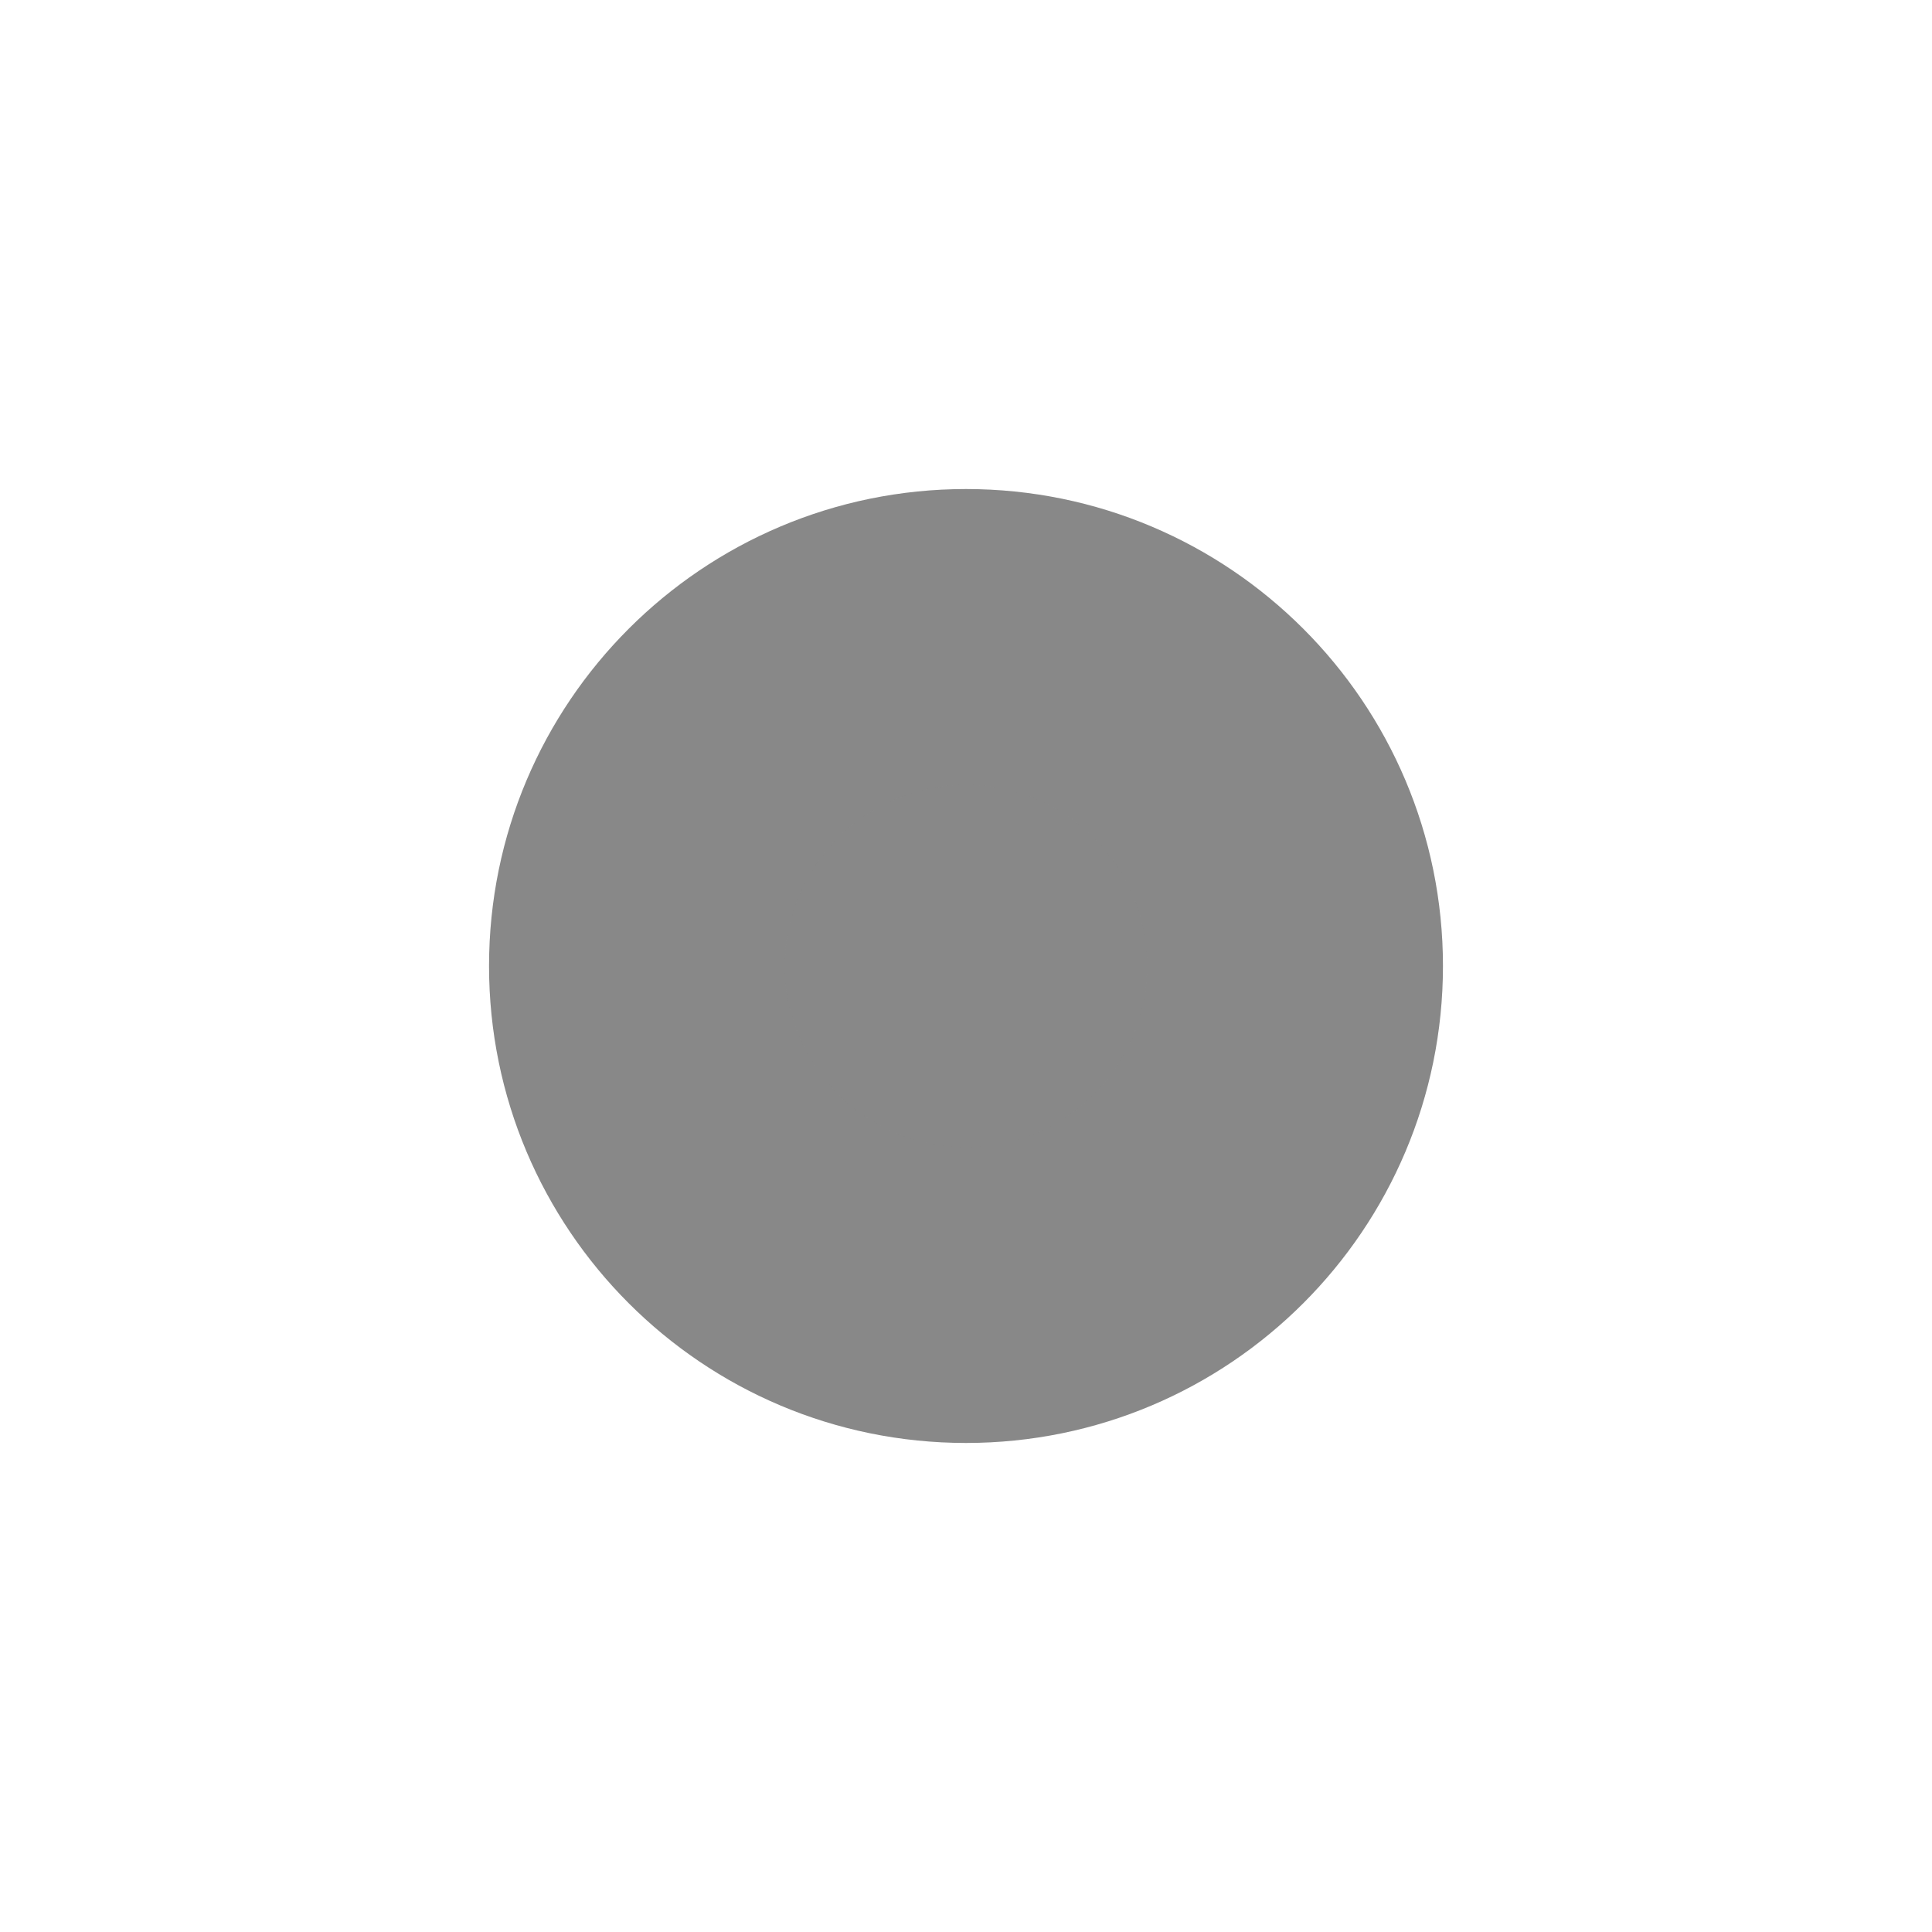
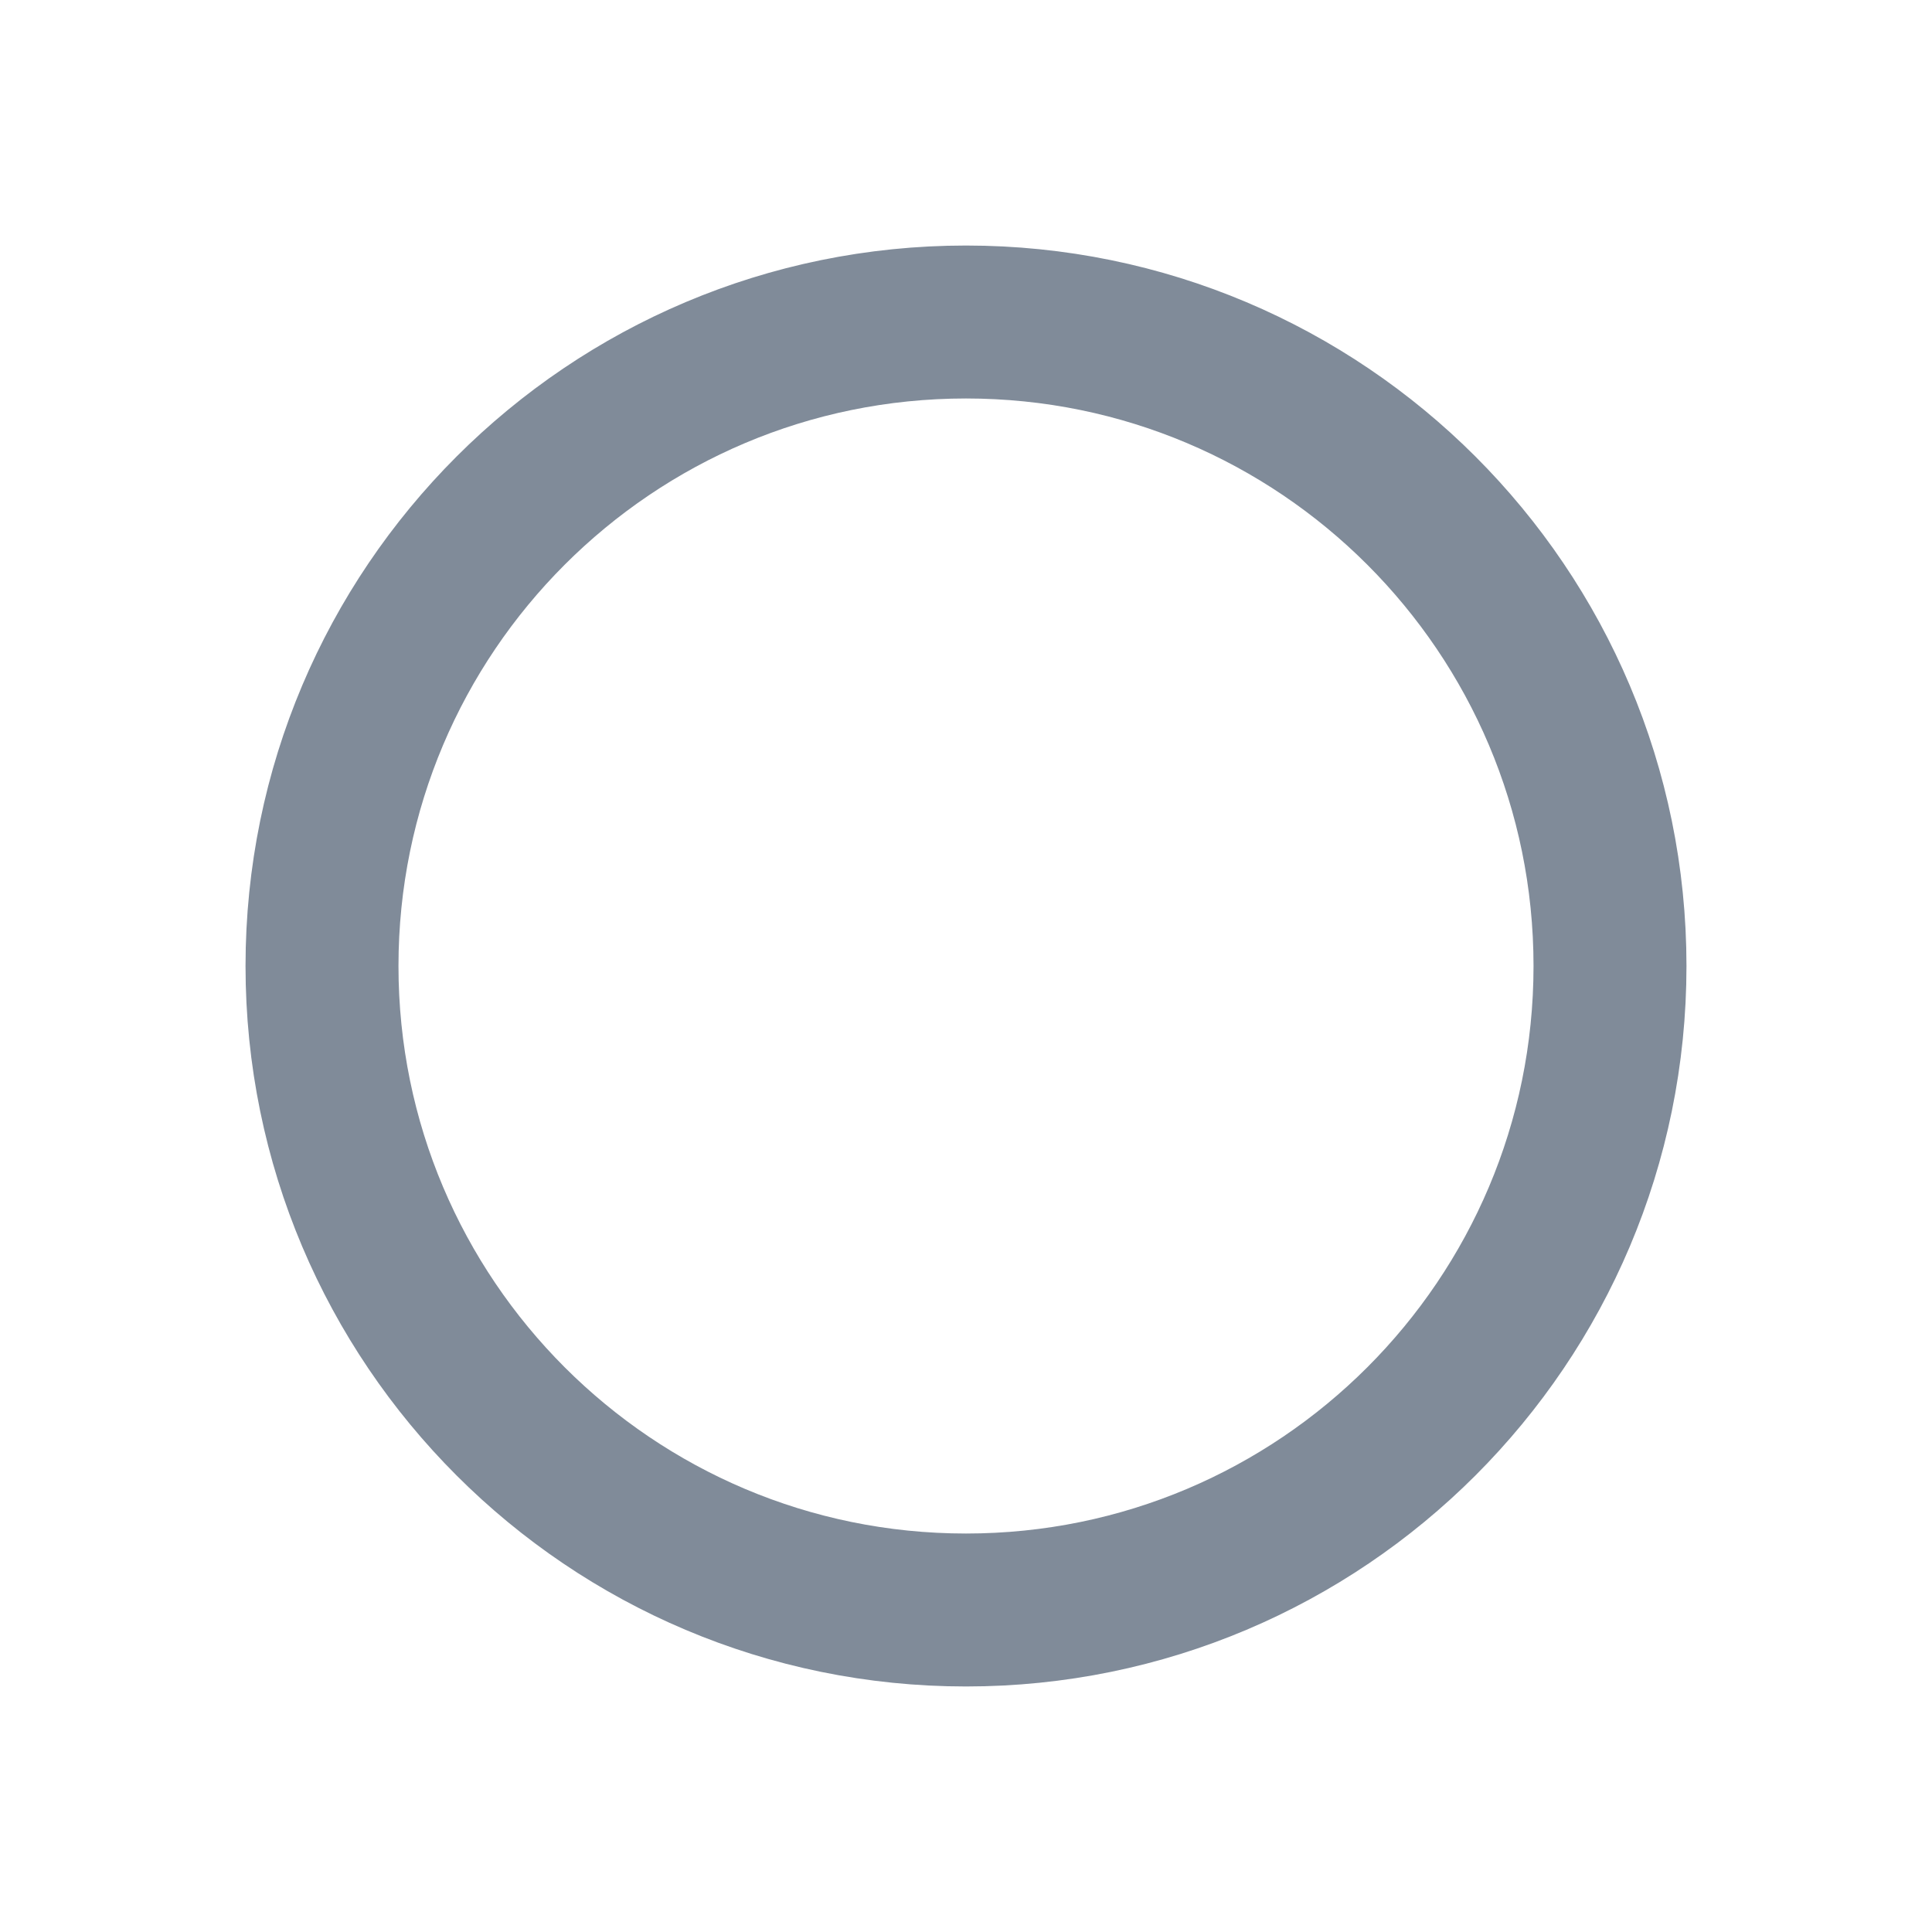
- <svg xmlns="http://www.w3.org/2000/svg" width="32" height="32" viewBox="0 0 32 32" role="img">
-   <circle cx="16" cy="16" r="7" fill="#888888" stroke="#888888" stroke-width="1.8" />
-   <circle cx="16" cy="16" r="3" fill="#888888" opacity=".8" />
+ <svg xmlns="http://www.w3.org/2000/svg" width="24" height="24" viewBox="0 0 24 24">
+   <path d="M12 4A8 8 0 1 0 12 20A8 8 0 1 0 12 4" fill="none" stroke="#808b99" stroke-width="1.9" stroke-linecap="round" stroke-linejoin="round" />
</svg>
